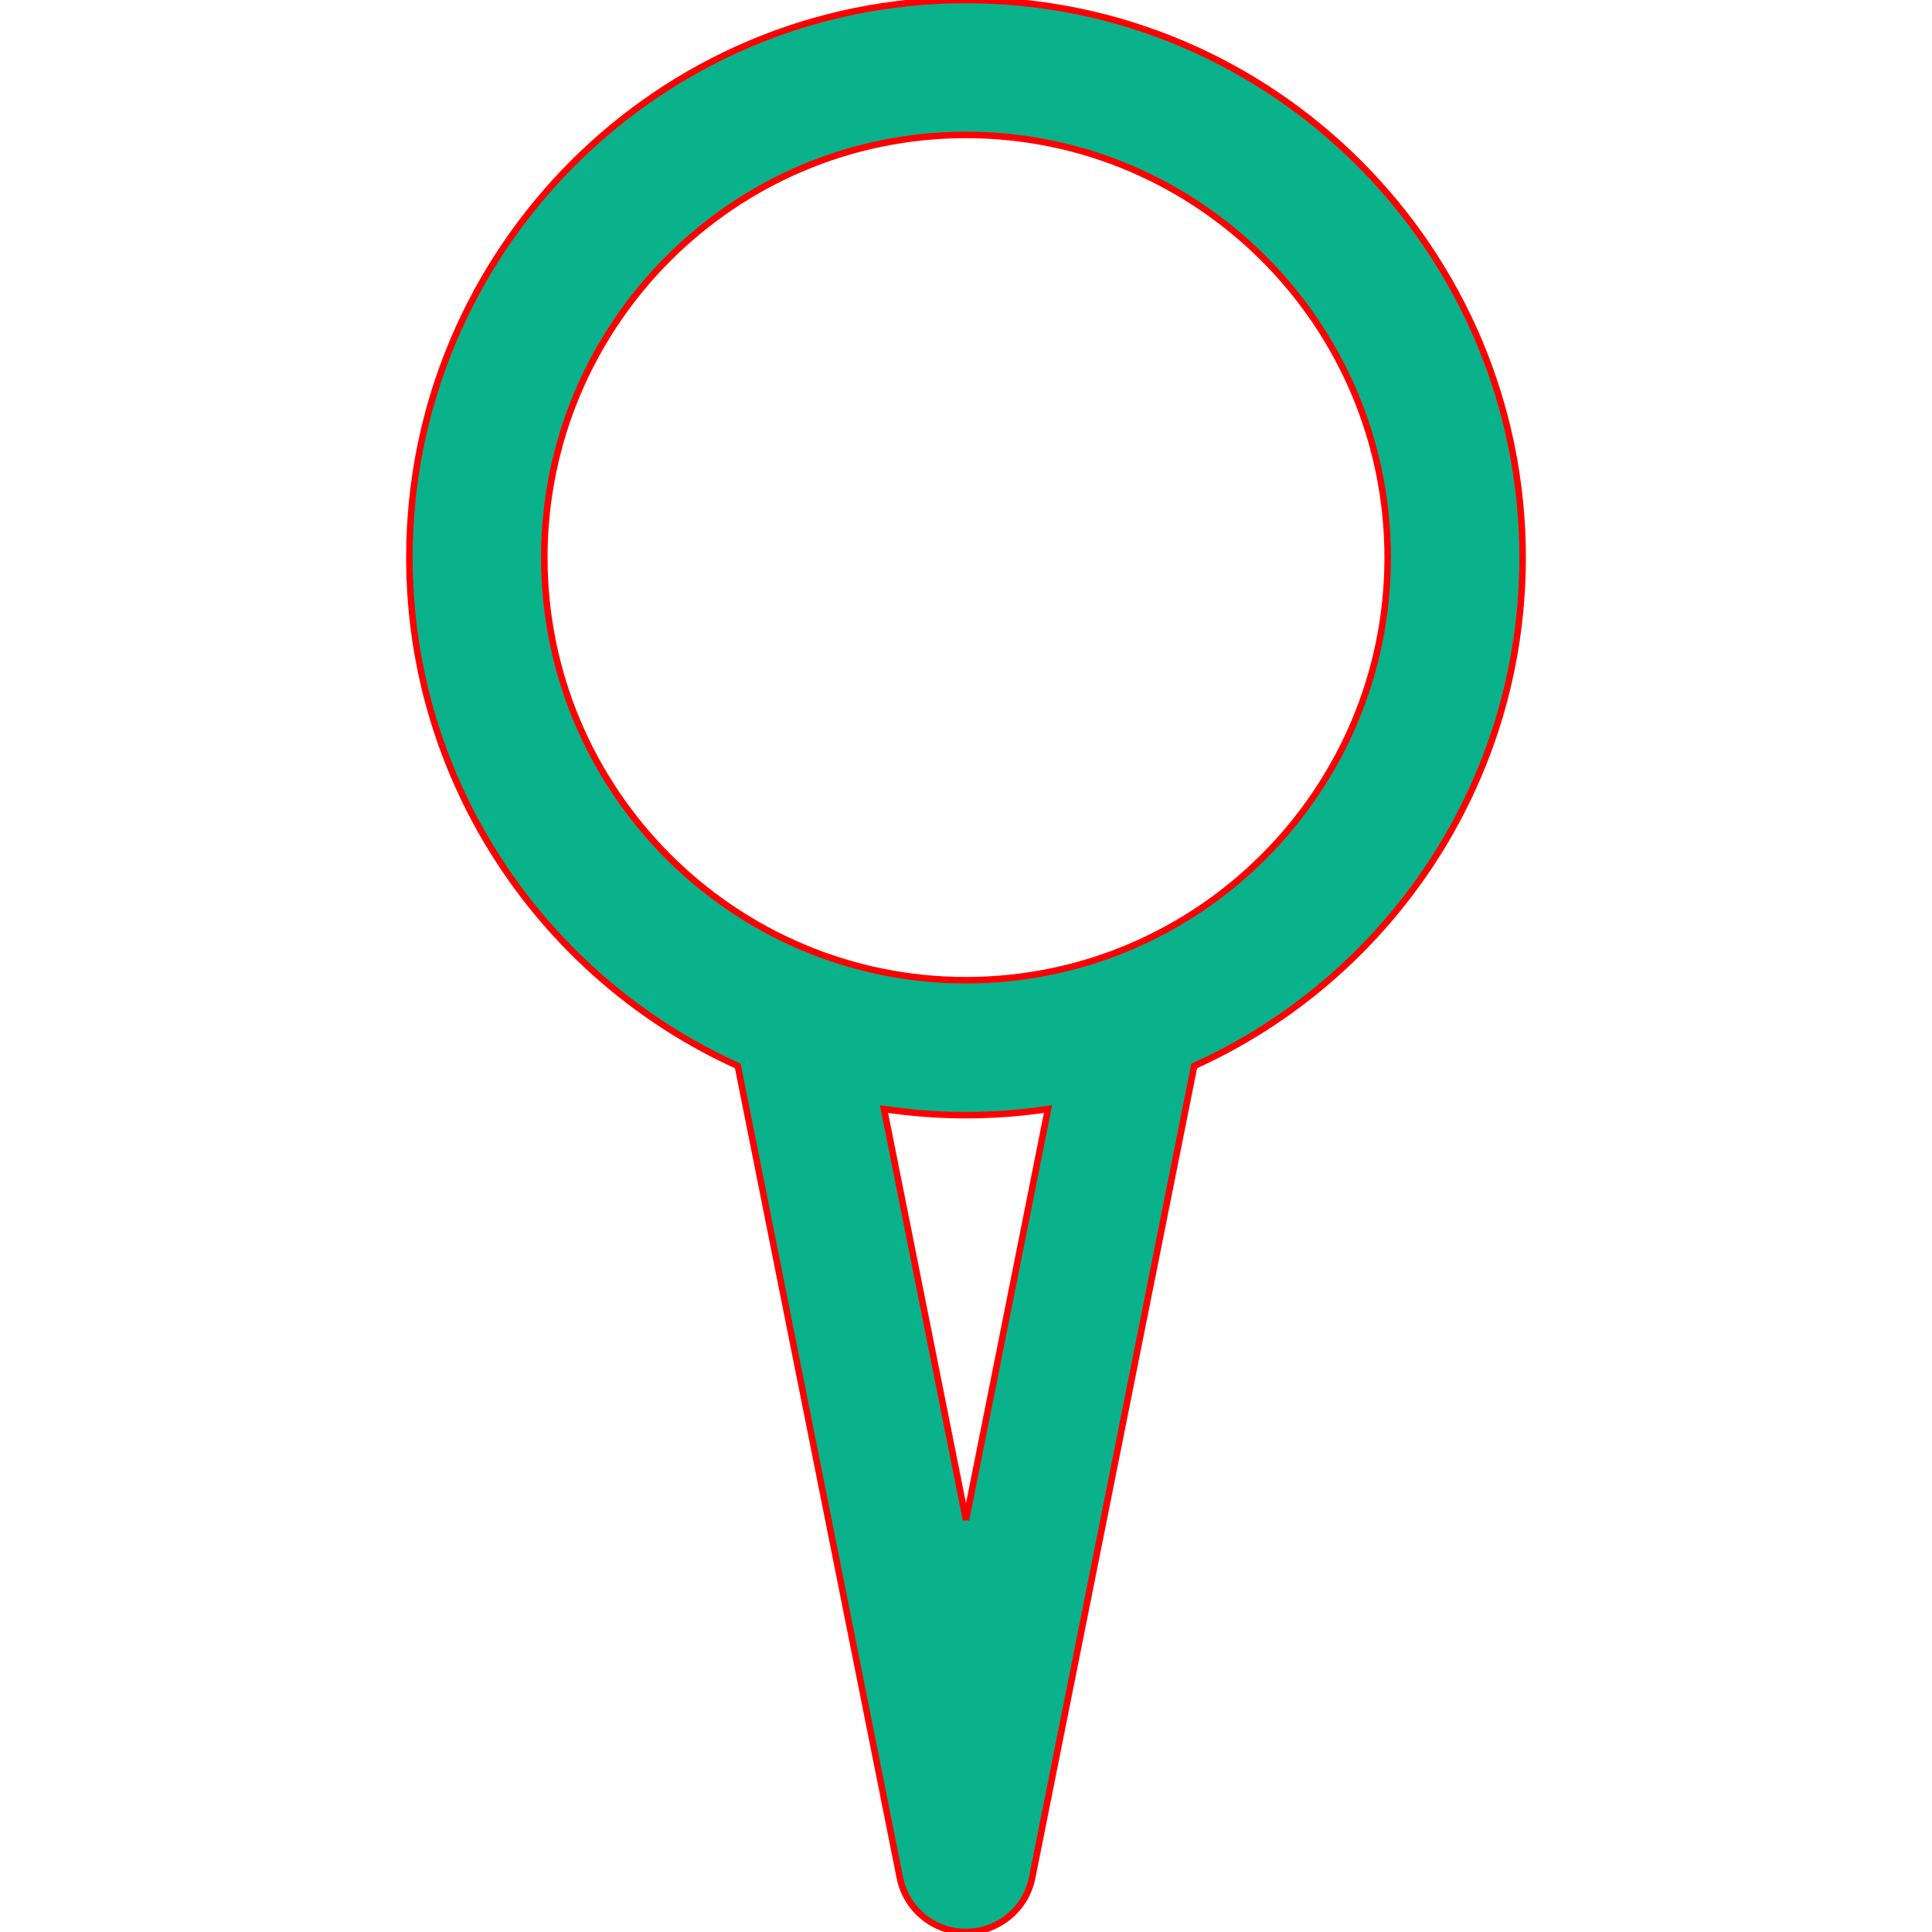
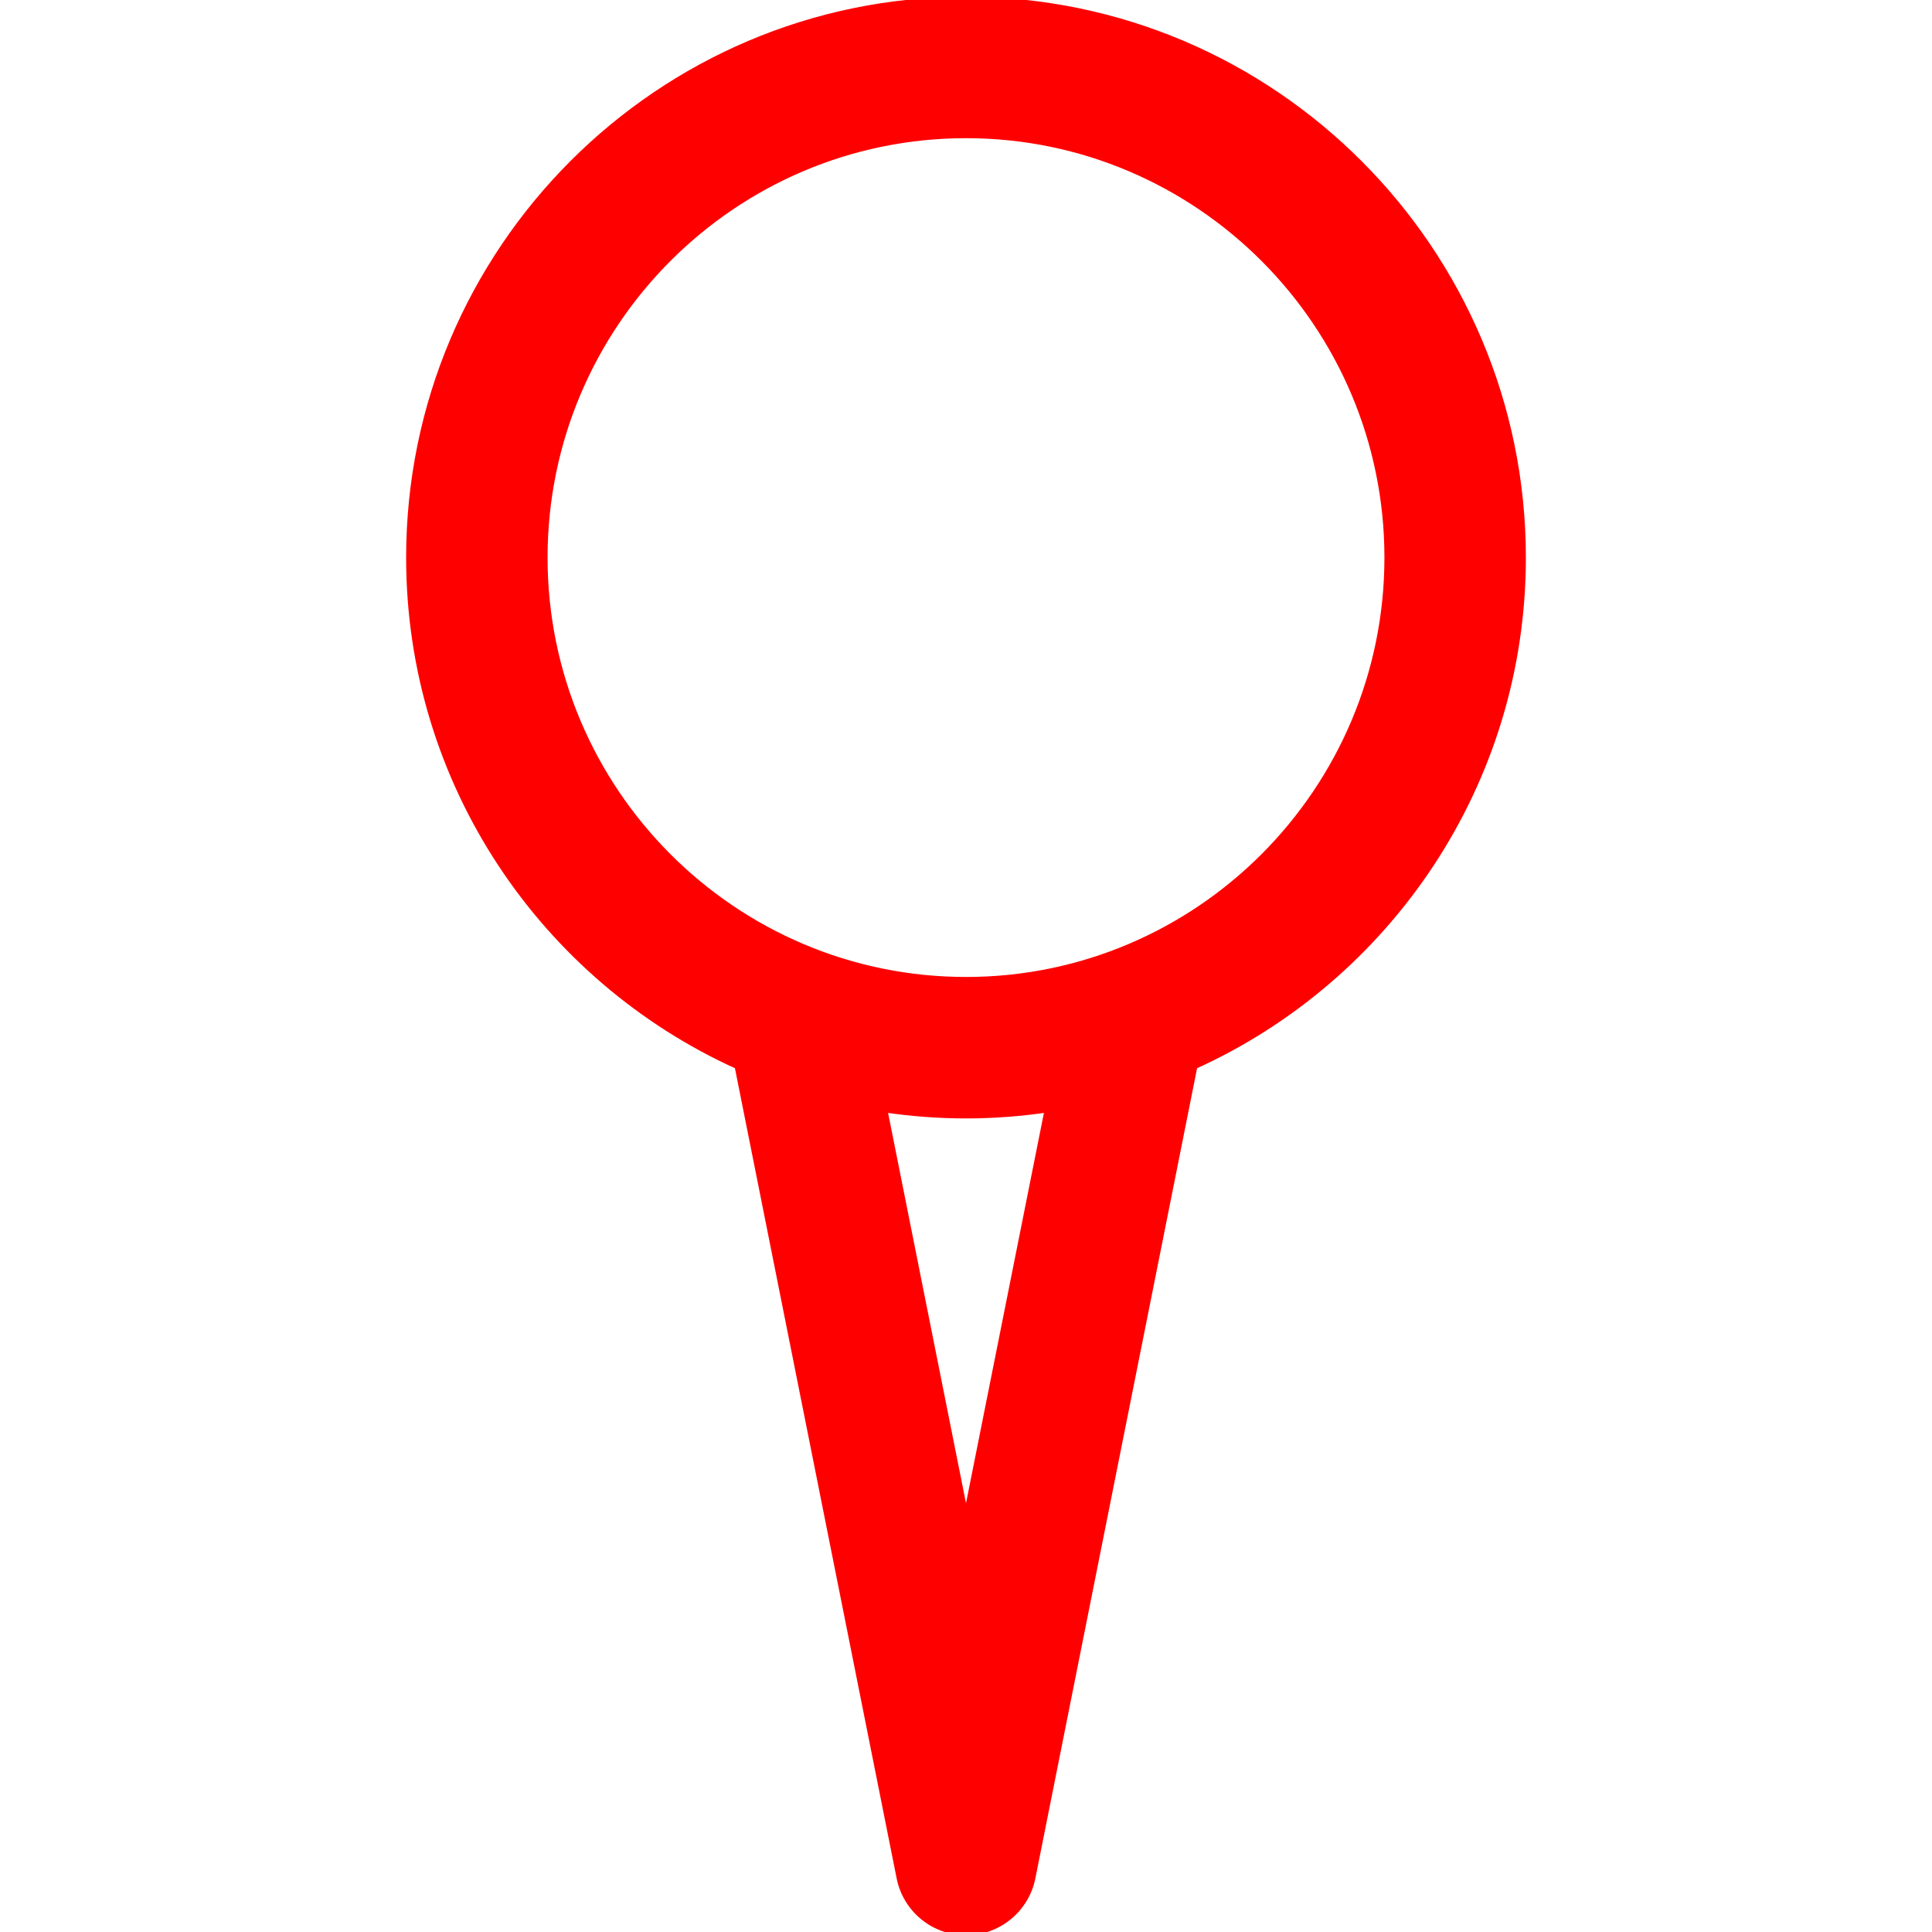
- <svg xmlns="http://www.w3.org/2000/svg" fill="#0AB28B" height="48" width="48" version="1.1" id="Capa_1" viewBox="0 0 297 297" xml:space="preserve" stroke="#ff0000">
+ <svg xmlns="http://www.w3.org/2000/svg" fill="red" height="48" width="48" version="1.1" id="Capa_1" viewBox="0 0 297 297" xml:space="preserve" stroke="#ff0000">
  <g id="SVGRepo_bgCarrier" stroke-width="0" />
  <g id="SVGRepo_tracerCarrier" stroke-linecap="round" stroke-linejoin="round" />
  <g id="SVGRepo_iconCarrier">
    <path d="M234.067,85.715C234.067,38.451,195.682,0,148.5,0S62.933,38.451,62.933,85.715c0,34.744,20.755,64.703,50.486,78.15 l24.91,124.794c0.968,4.851,5.225,8.342,10.171,8.342c4.944,0,9.203-3.492,10.171-8.341l24.911-124.795 C213.313,150.417,234.067,120.459,234.067,85.715z M148.5,233.643l-12.605-63.149c4.115,0.611,8.323,0.938,12.605,0.938 s8.49-0.326,12.605-0.938L148.5,233.643z M148.5,150.686c-35.744,0-64.823-29.146-64.823-64.972s29.079-64.972,64.823-64.972 s64.823,29.146,64.823,64.972S184.244,150.686,148.5,150.686z" />
  </g>
</svg>
